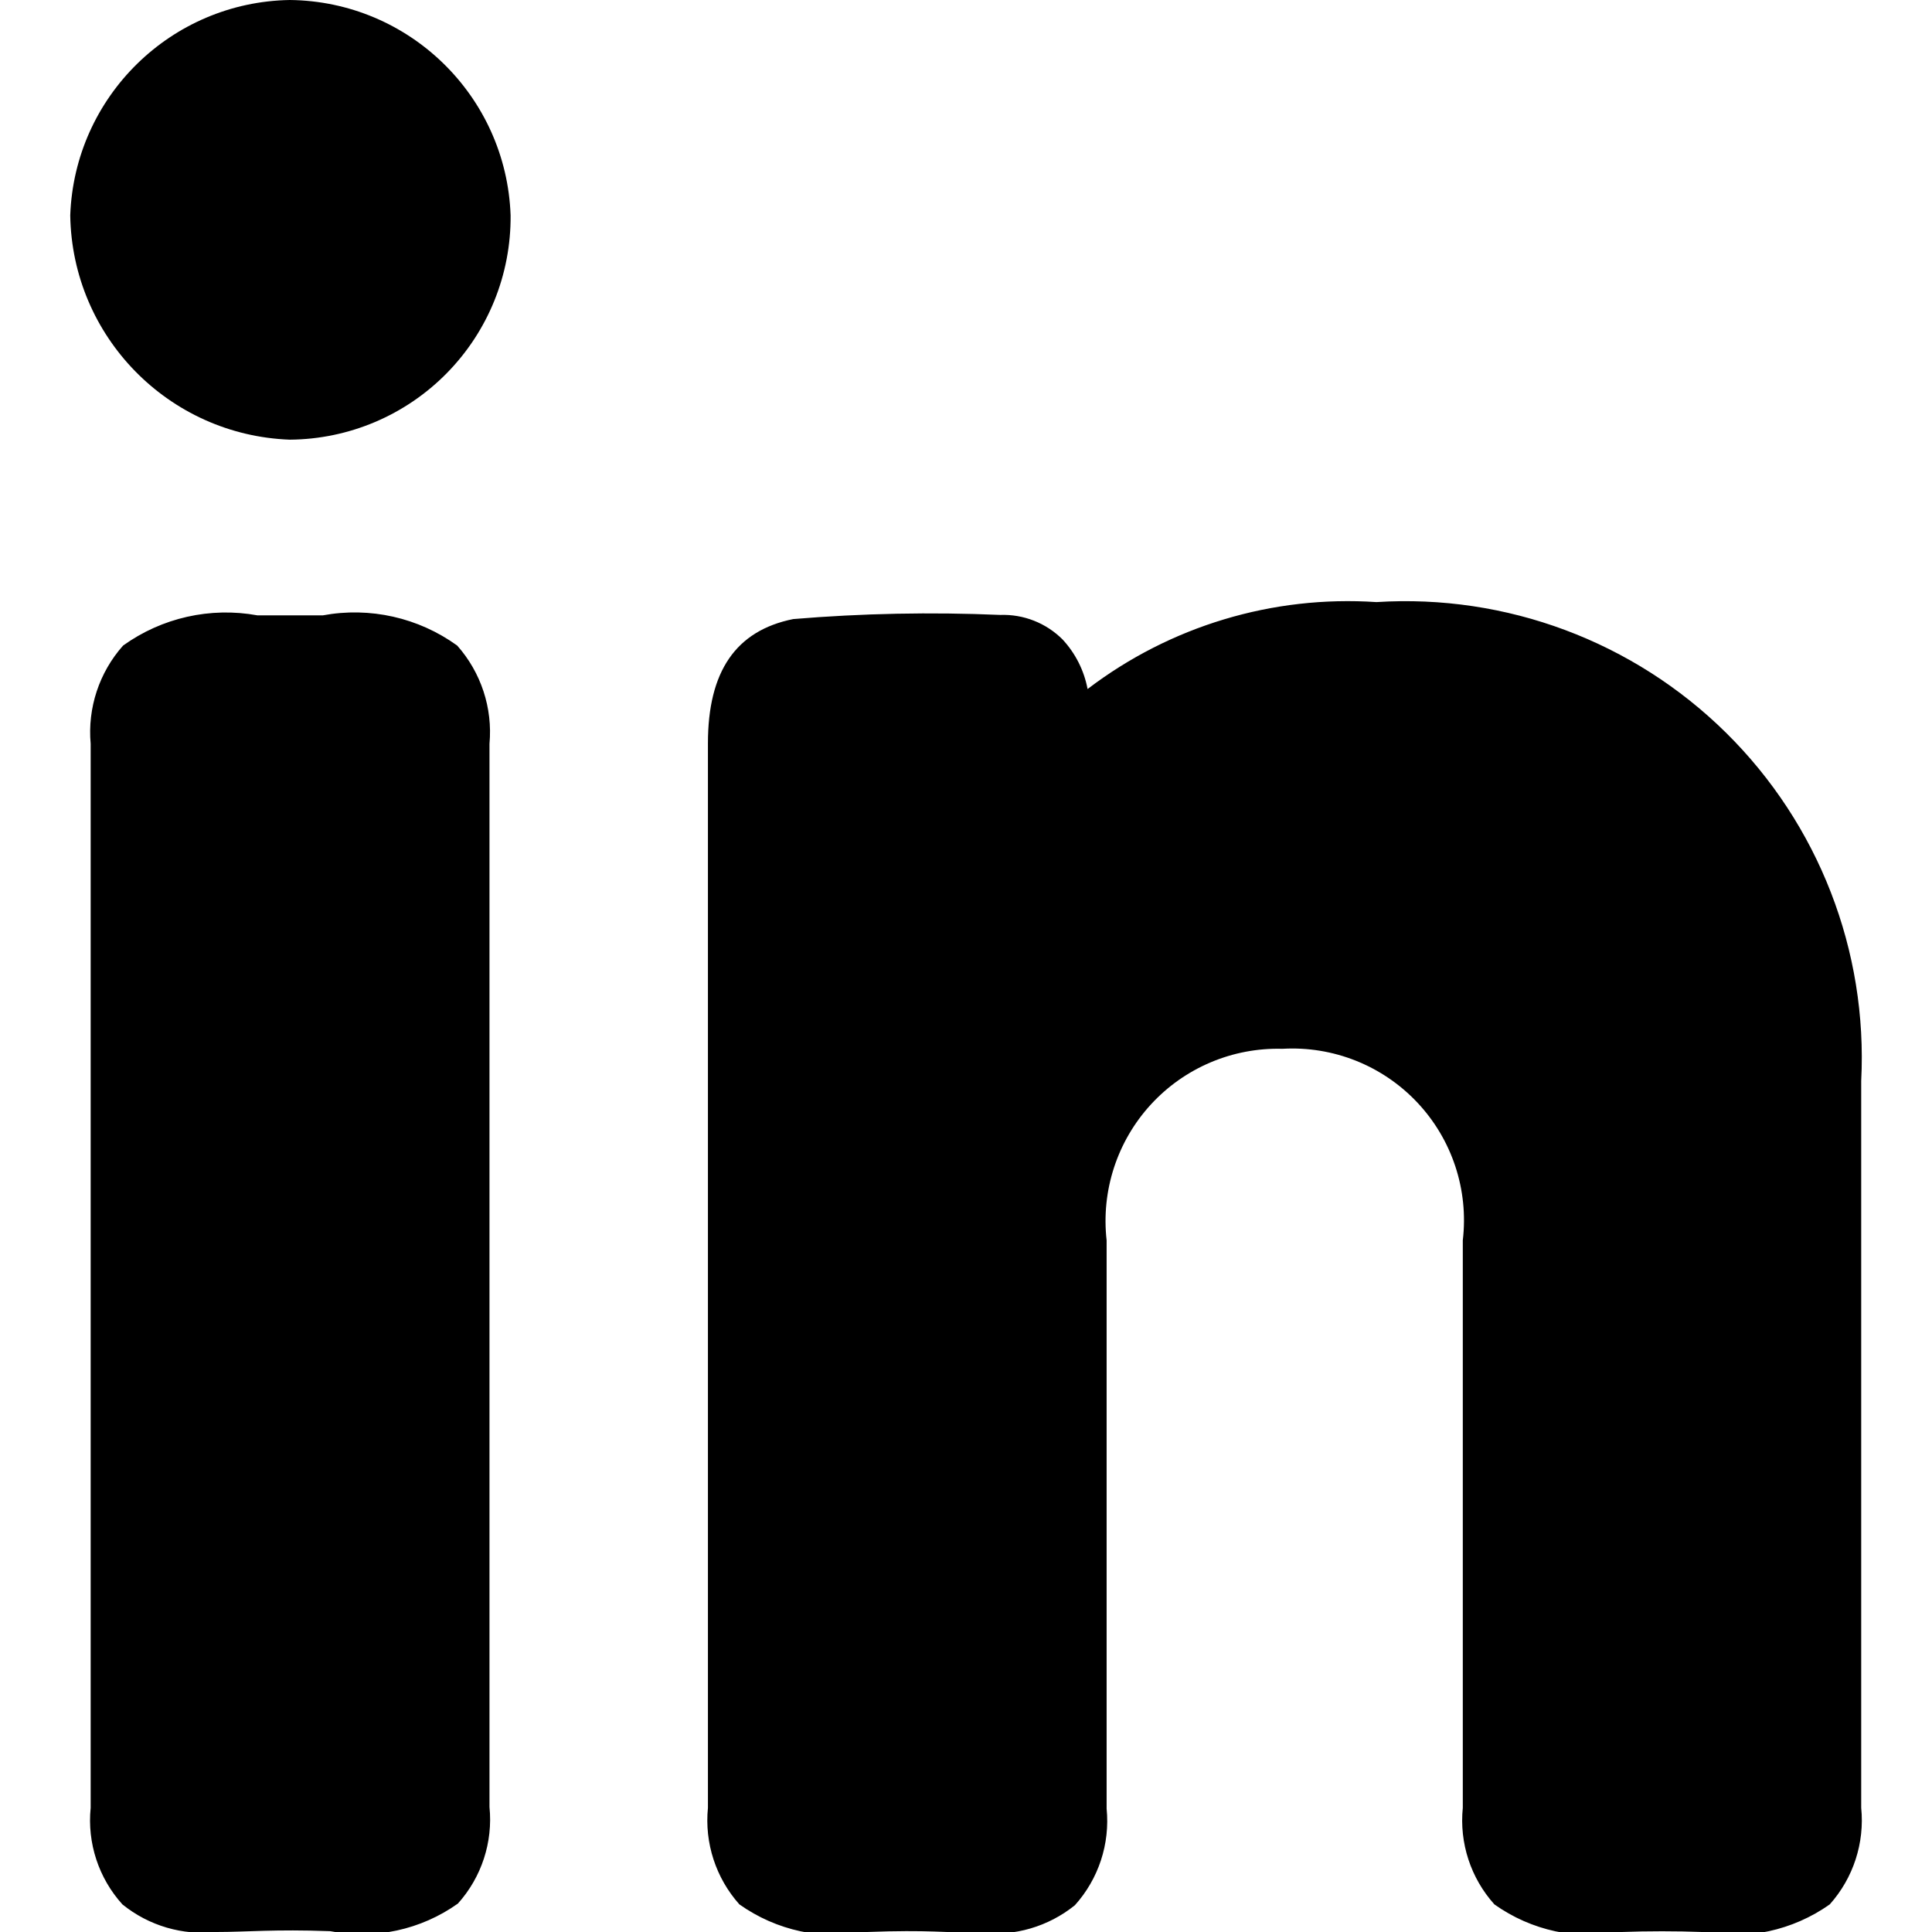
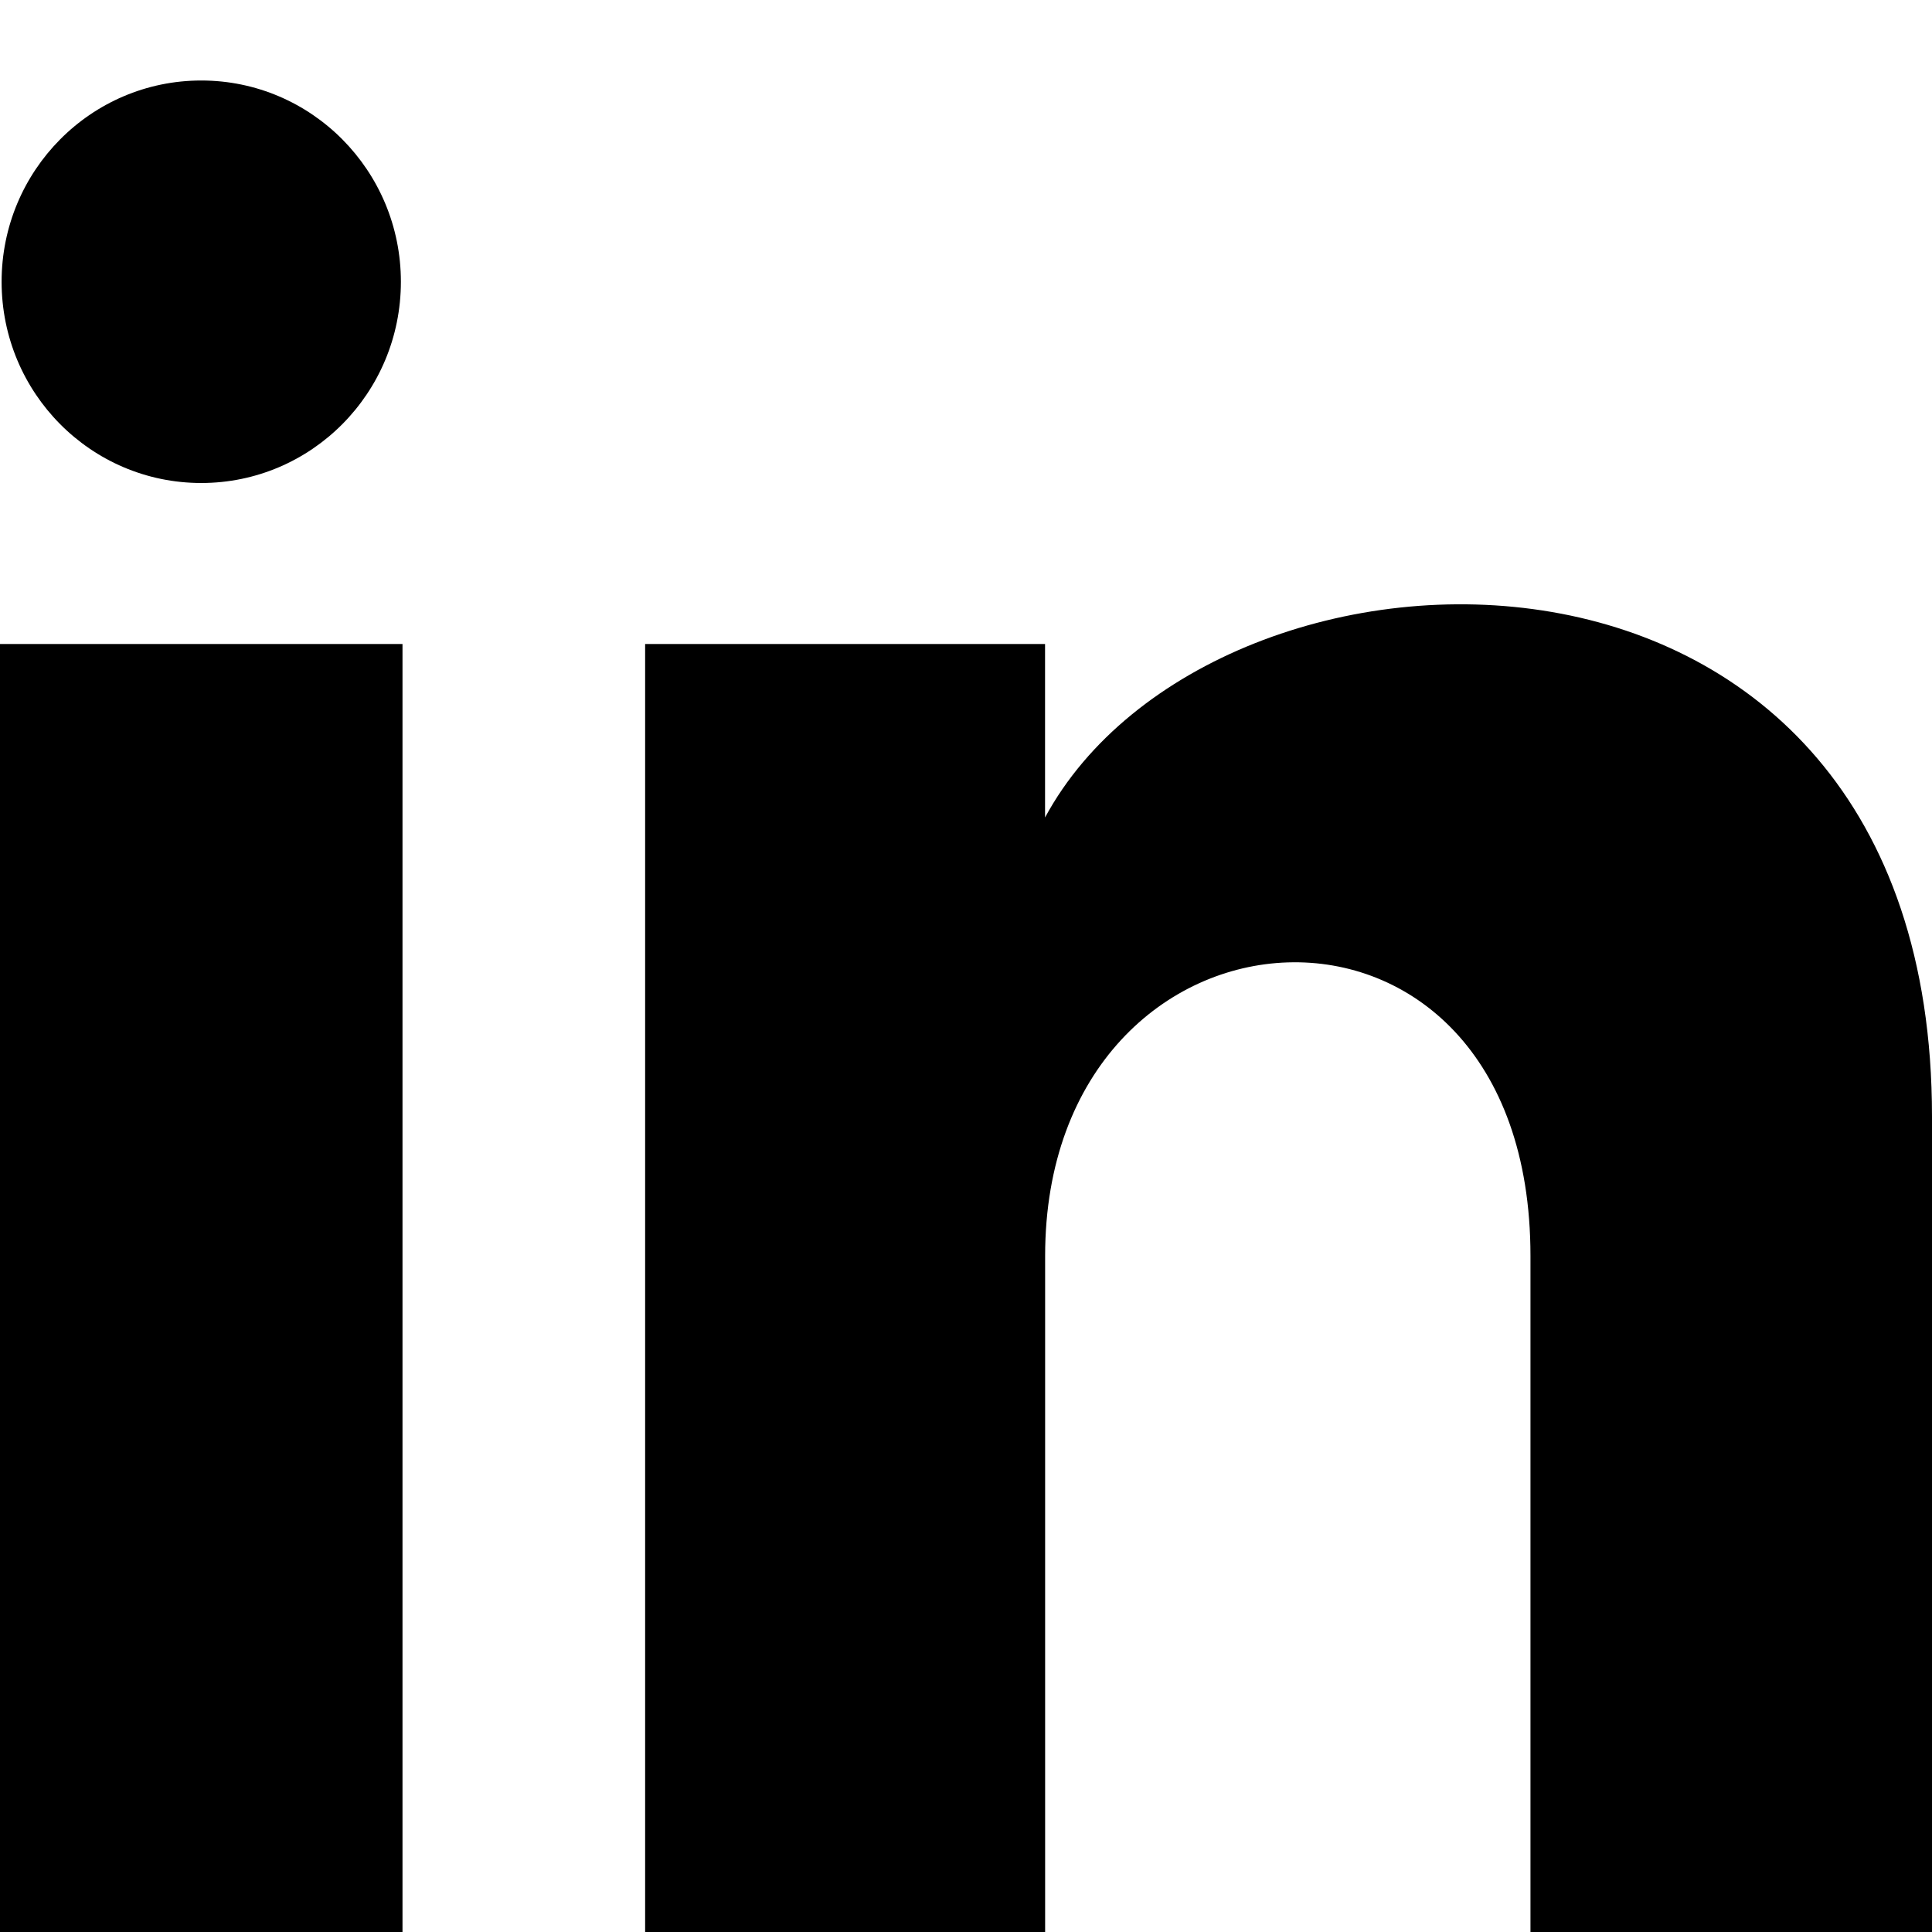
- <svg viewBox="0 0 140 140">
-   <path d="M23.4 44.59h-4.75a12.76 12.76 0 00-9.73 2.19 9.44 9.44 0 00-2.35 7.12V131a9.08 9.08 0 002.3 7 9.24 9.24 0 006.82 2c2.22 0 4.15-.21 8.24-.06a12 12 0 009.25-2 9.1 9.1 0 002.29-7V53.9a9.44 9.44 0 00-2.34-7.12 12.68 12.68 0 00-9.73-2.19zM21 0A16.19 16.19 0 005.09 15.6 16.52 16.52 0 0021 31.86 16.12 16.12 0 0037 15.6 16.18 16.18 0 0021 0zM99.74 43.63a31.09 31.09 0 00-20.93 6.3A7.25 7.25 0 0077 46.34a6.08 6.08 0 00-4.52-1.78 119.08 119.08 0 00-15 .3c-4.16.84-6.18 3.79-6.18 9V131a9.14 9.14 0 002.28 7 12.06 12.06 0 009.26 2c4.47-.17 5.74.06 8.22.06a9.26 9.26 0 006.83-2 9.12 9.12 0 002.3-7V89.88A12.48 12.48 0 0192.93 76 12.44 12.44 0 01106 89.88V131a9.1 9.1 0 002.29 7 12 12 0 009.24 2c1.83-.07 4-.07 5.8 0a12.09 12.09 0 009.26-2 9.14 9.14 0 002.28-7V78.32a33.07 33.07 0 00-35.13-34.69z" />
+ <svg xmlns="http://www.w3.org/2000/svg" width="24" height="24" viewBox="0 0 24 24">
+   <path d="M4.98 3.5c0 1.381-1.11 2.5-2.48 2.5s-2.48-1.119-2.48-2.5c0-1.38 1.11-2.5 2.48-2.5s2.48 1.12 2.48 2.5zm.02 4.5h-5v16h5v-16zm7.982 0h-4.968v16h4.969v-8.399c0-4.67 6.029-5.052 6.029 0v8.399h4.988v-10.131c0-7.88-8.922-7.593-11.018-3.714v-2.155z" />
</svg>
